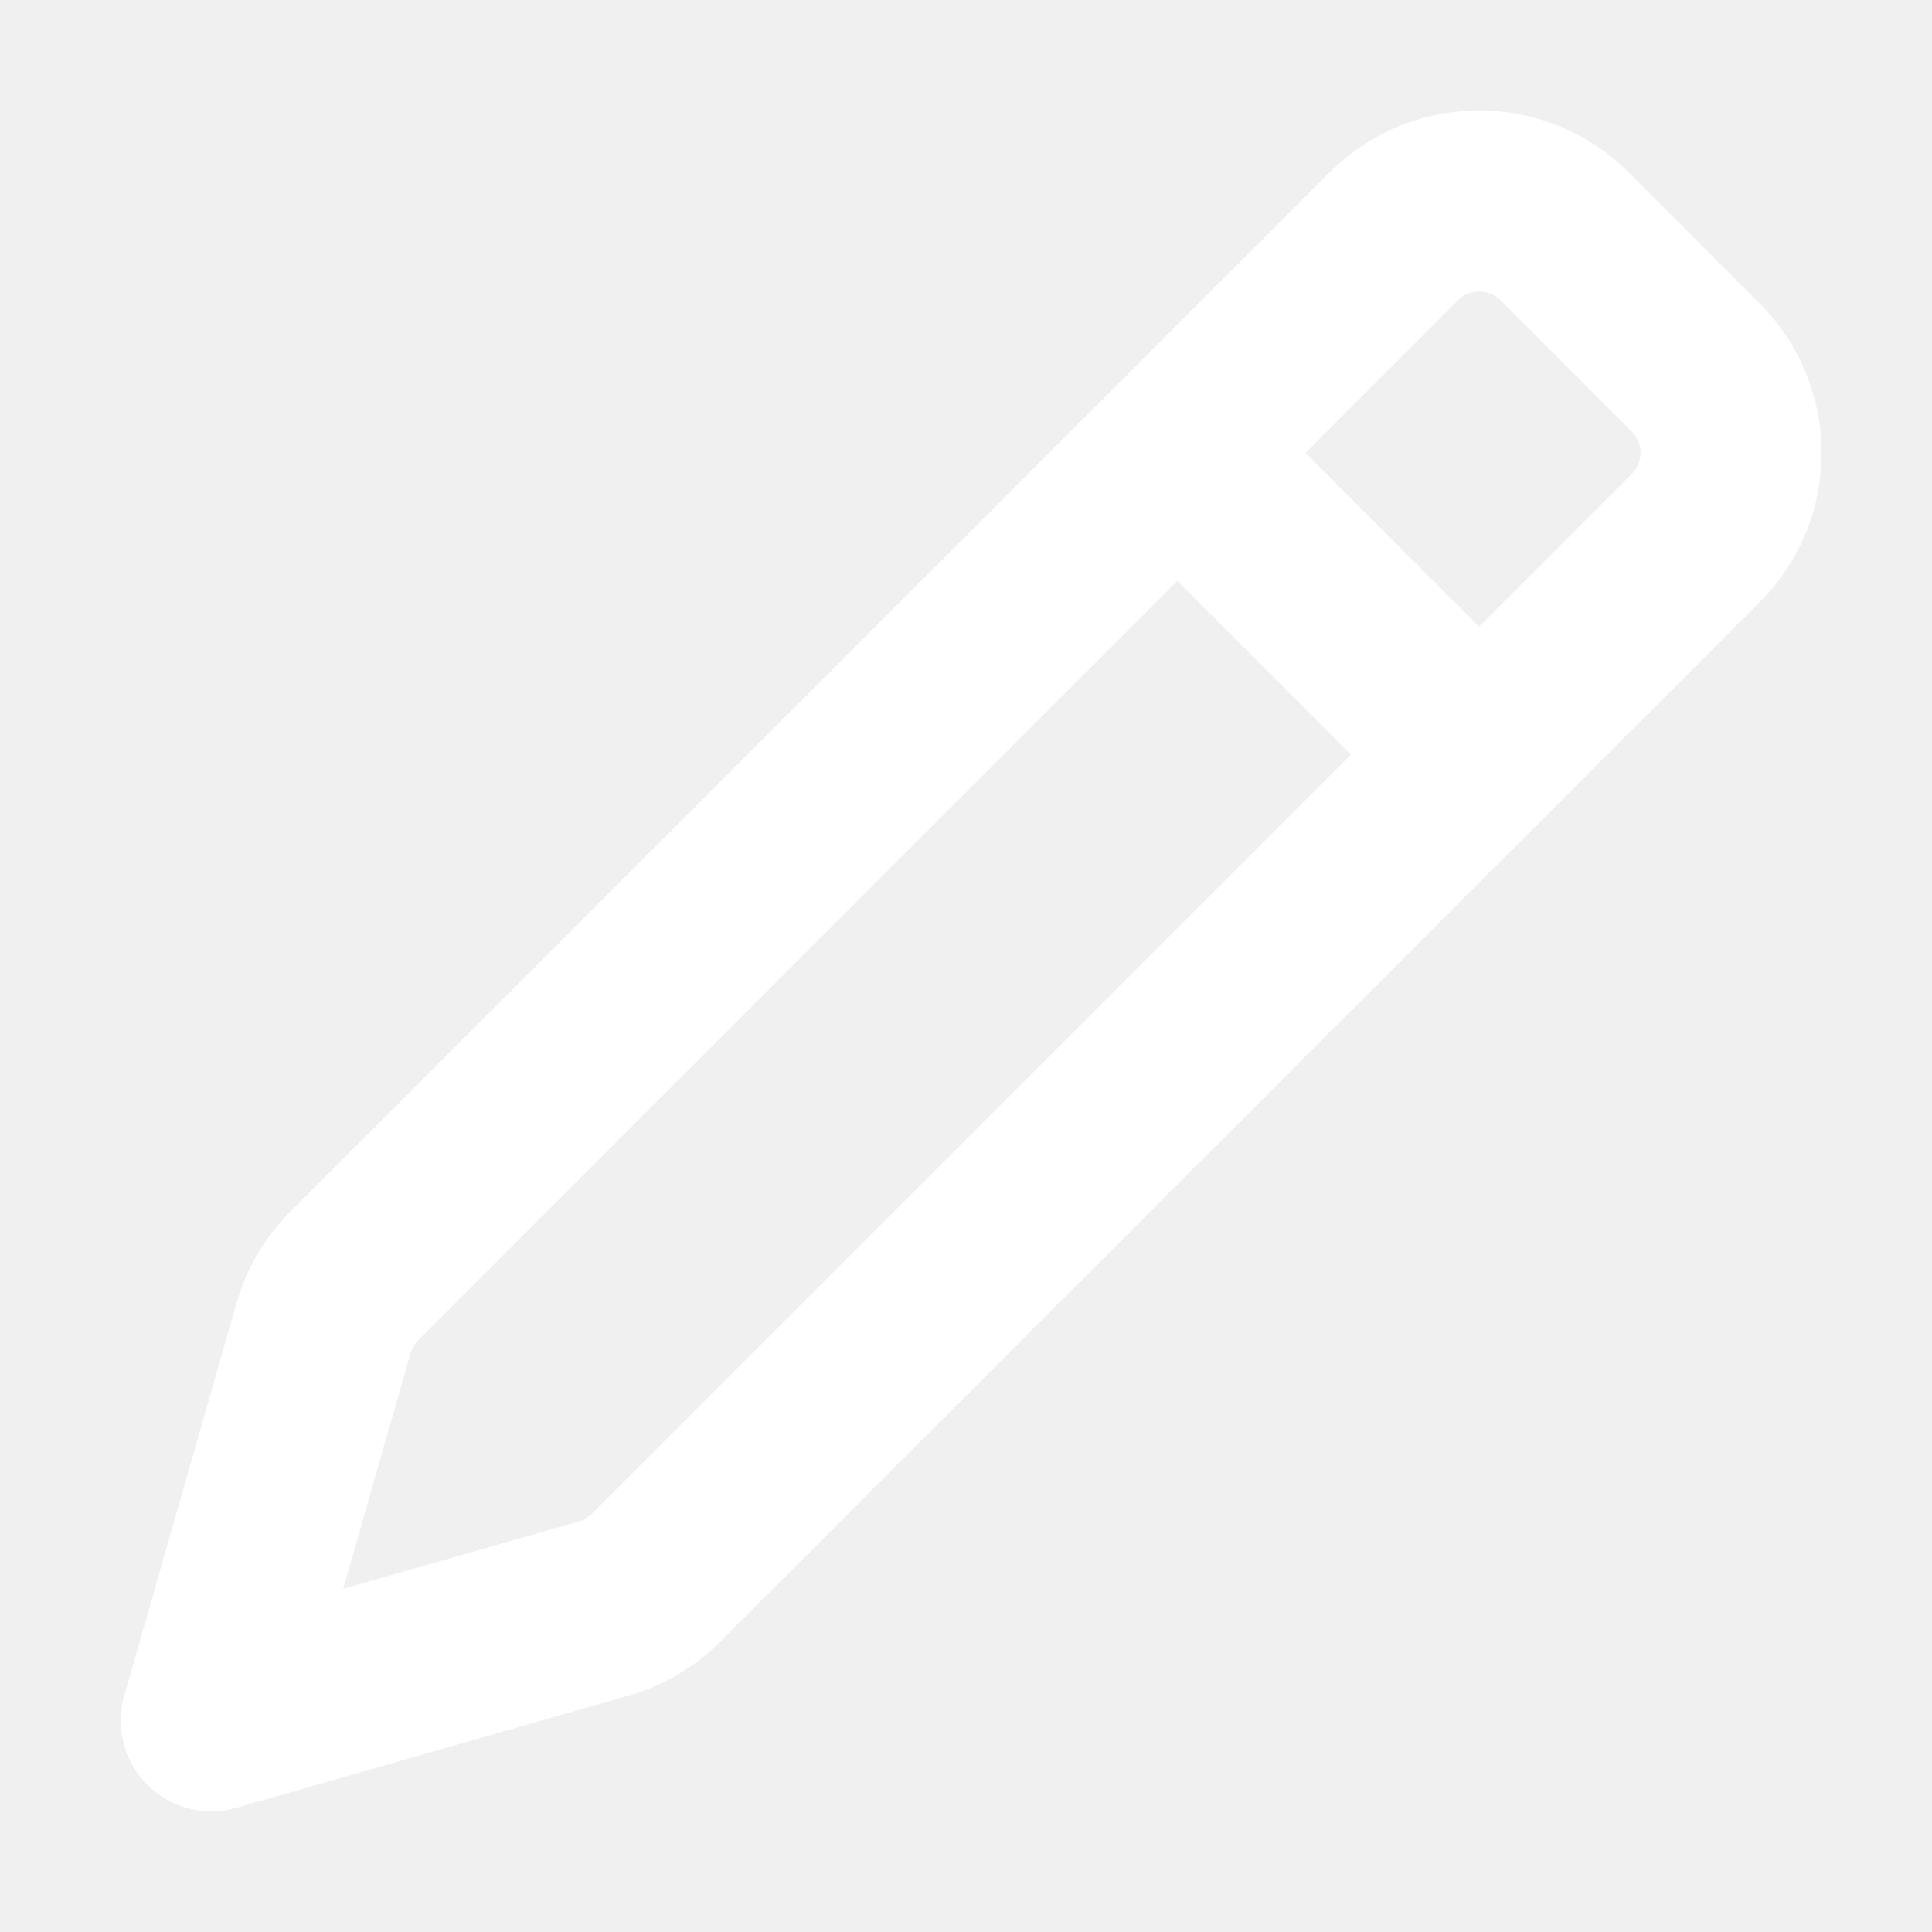
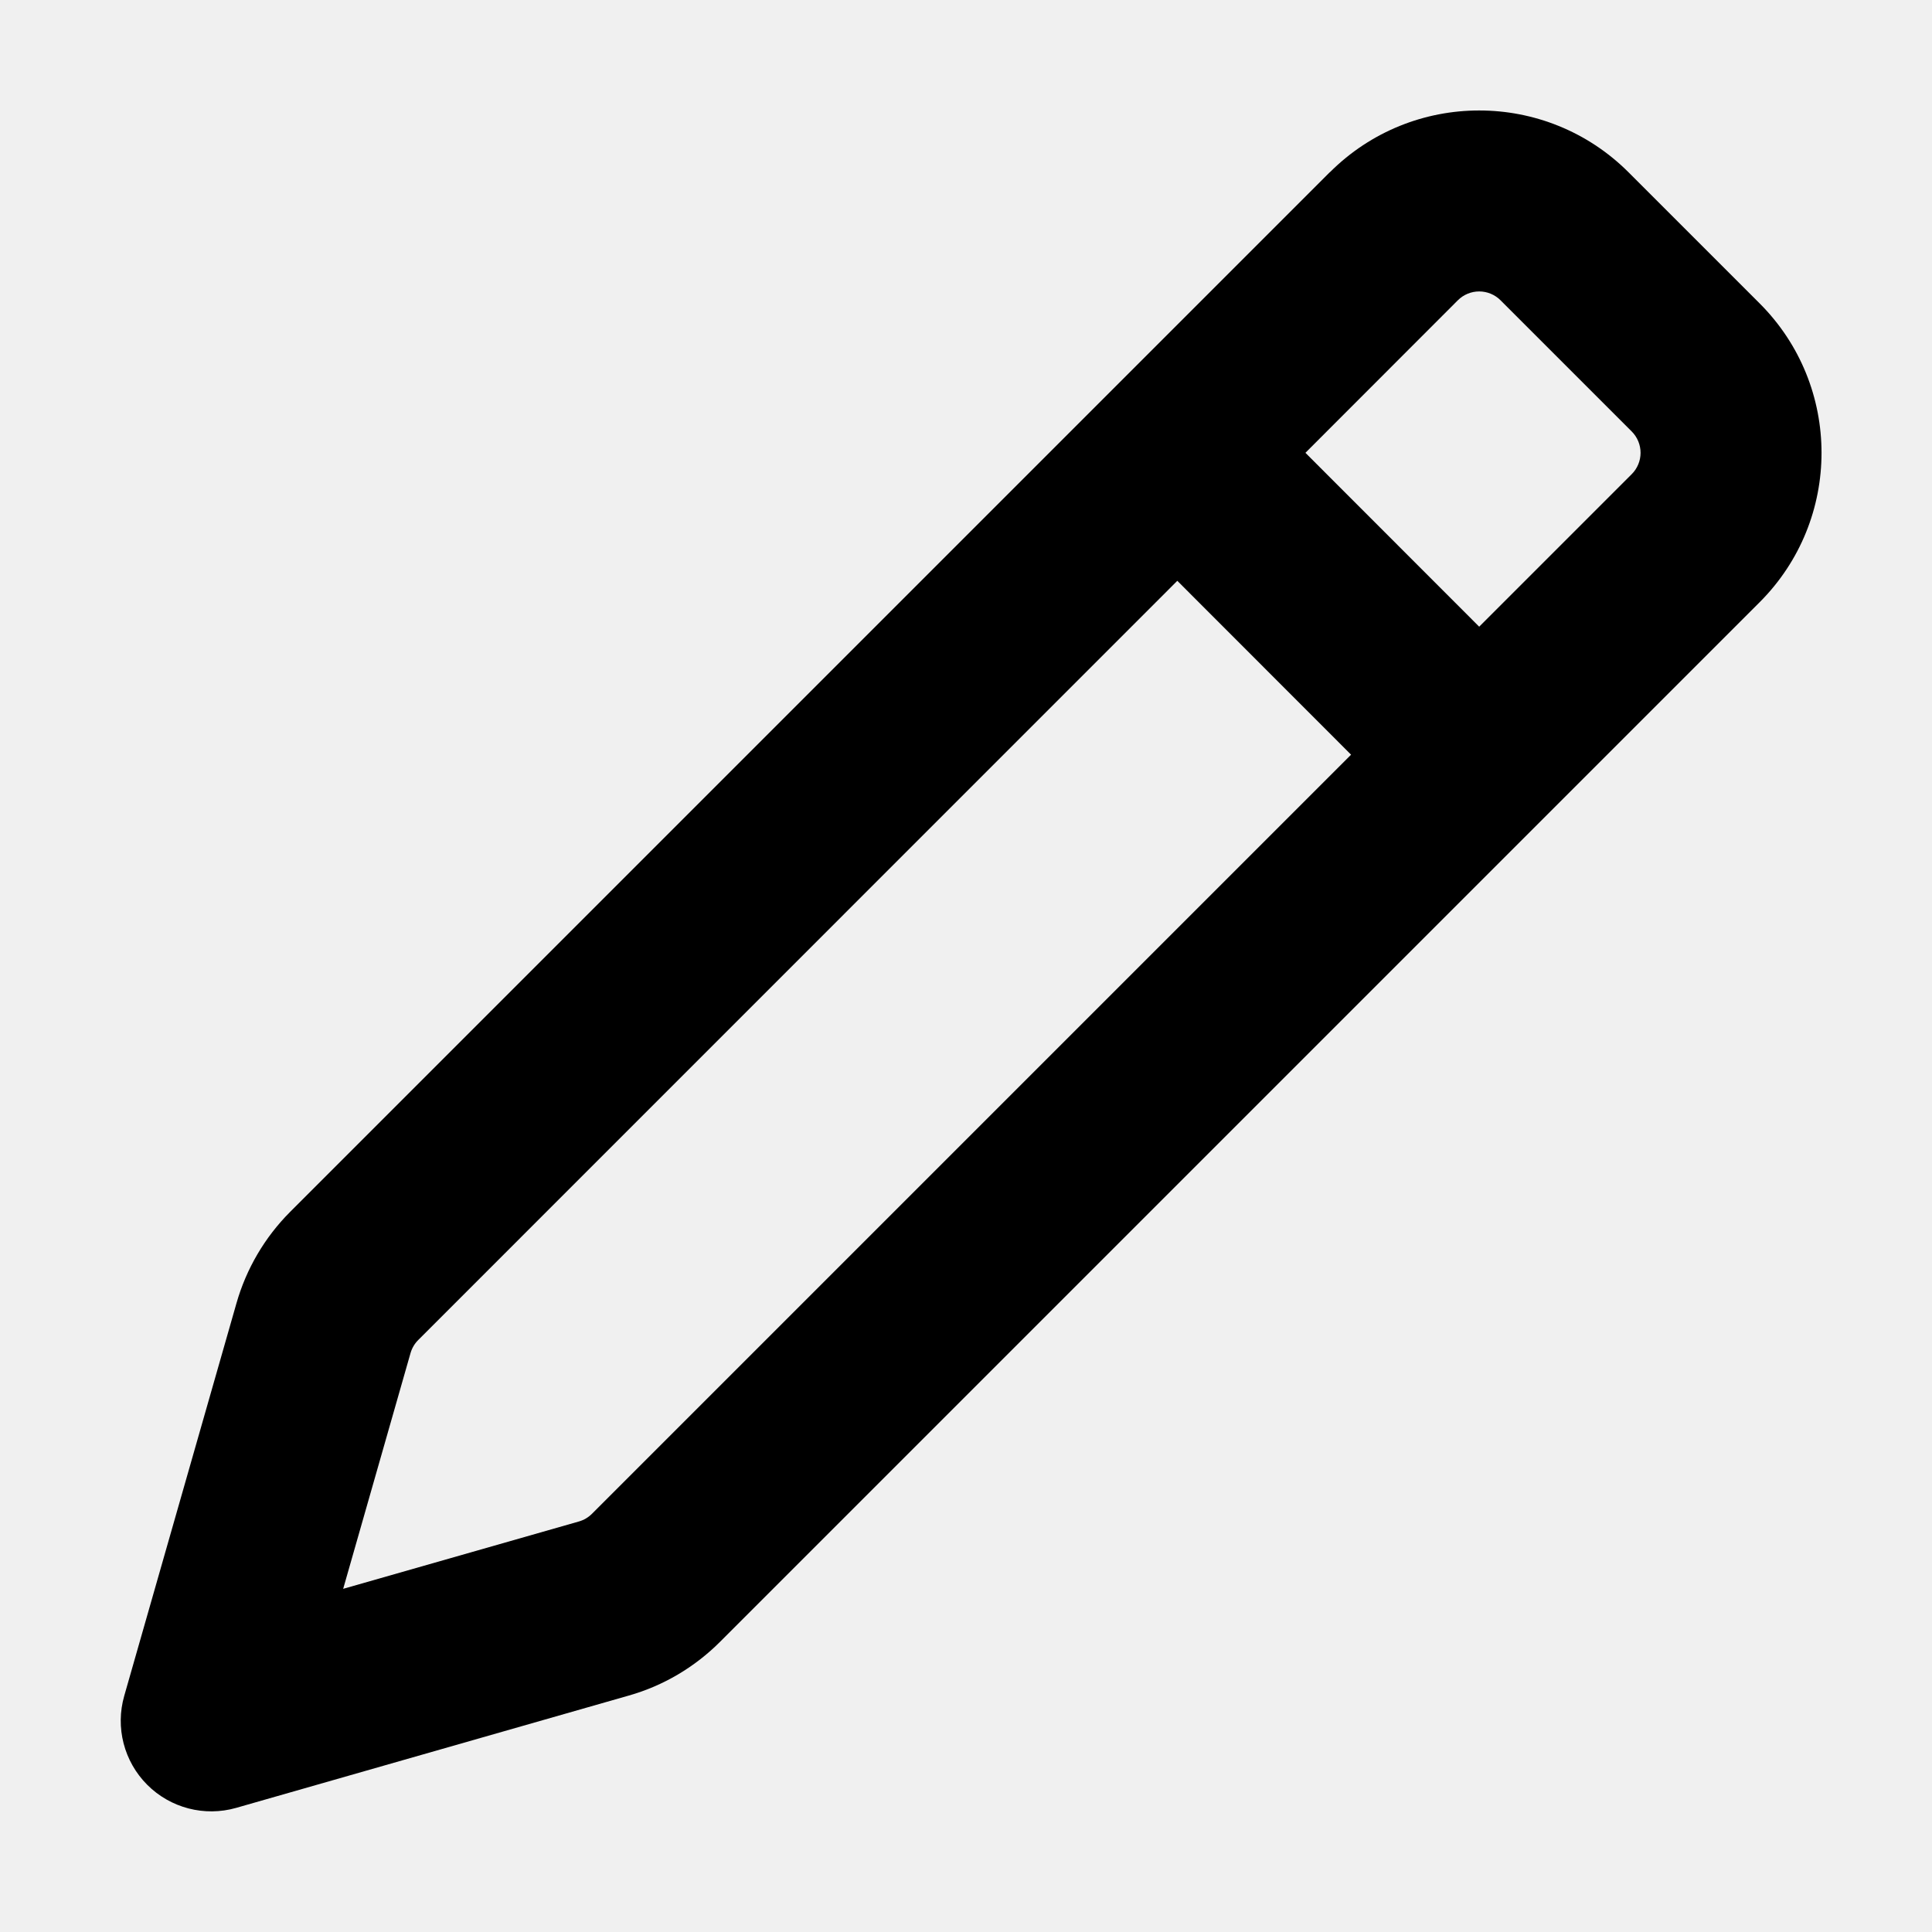
<svg xmlns="http://www.w3.org/2000/svg" viewBox="0 0 16 16" width="16" height="16">
-   <path fill="white" fill-rule="evenodd" d="M11.013 1.427a1.75 1.75 0 012.474 0l1.086 1.086a1.75 1.75 0 010 2.474l-8.61 8.61c-.21.21-.47.364-.756.445l-3.251.93a.75.75 0 01-.927-.928l.929-3.25a1.75 1.75 0 01.445-.758l8.61-8.61zm1.414 1.06a.25.25 0 00-.354 0L10.811 3.75l1.439 1.44 1.263-1.263a.25.25 0 000-.354l-1.086-1.086zM11.189 6.25L9.75 4.81l-6.286 6.287a.25.25 0 00-.064.108l-.558 1.953 1.953-.558a.249.249 0 00.108-.064l6.286-6.286z" />
+   <path fill-rule="evenodd" d="M11.013 1.427a1.75 1.75 0 012.474 0l1.086 1.086a1.75 1.75 0 010 2.474l-8.61 8.61c-.21.21-.47.364-.756.445l-3.251.93a.75.75 0 01-.927-.928l.929-3.25a1.75 1.75 0 01.445-.758l8.61-8.61zm1.414 1.06a.25.25 0 00-.354 0L10.811 3.75l1.439 1.44 1.263-1.263a.25.25 0 000-.354l-1.086-1.086zM11.189 6.25L9.75 4.81l-6.286 6.287a.25.25 0 00-.064.108l-.558 1.953 1.953-.558a.249.249 0 00.108-.064l6.286-6.286z" />
</svg>
